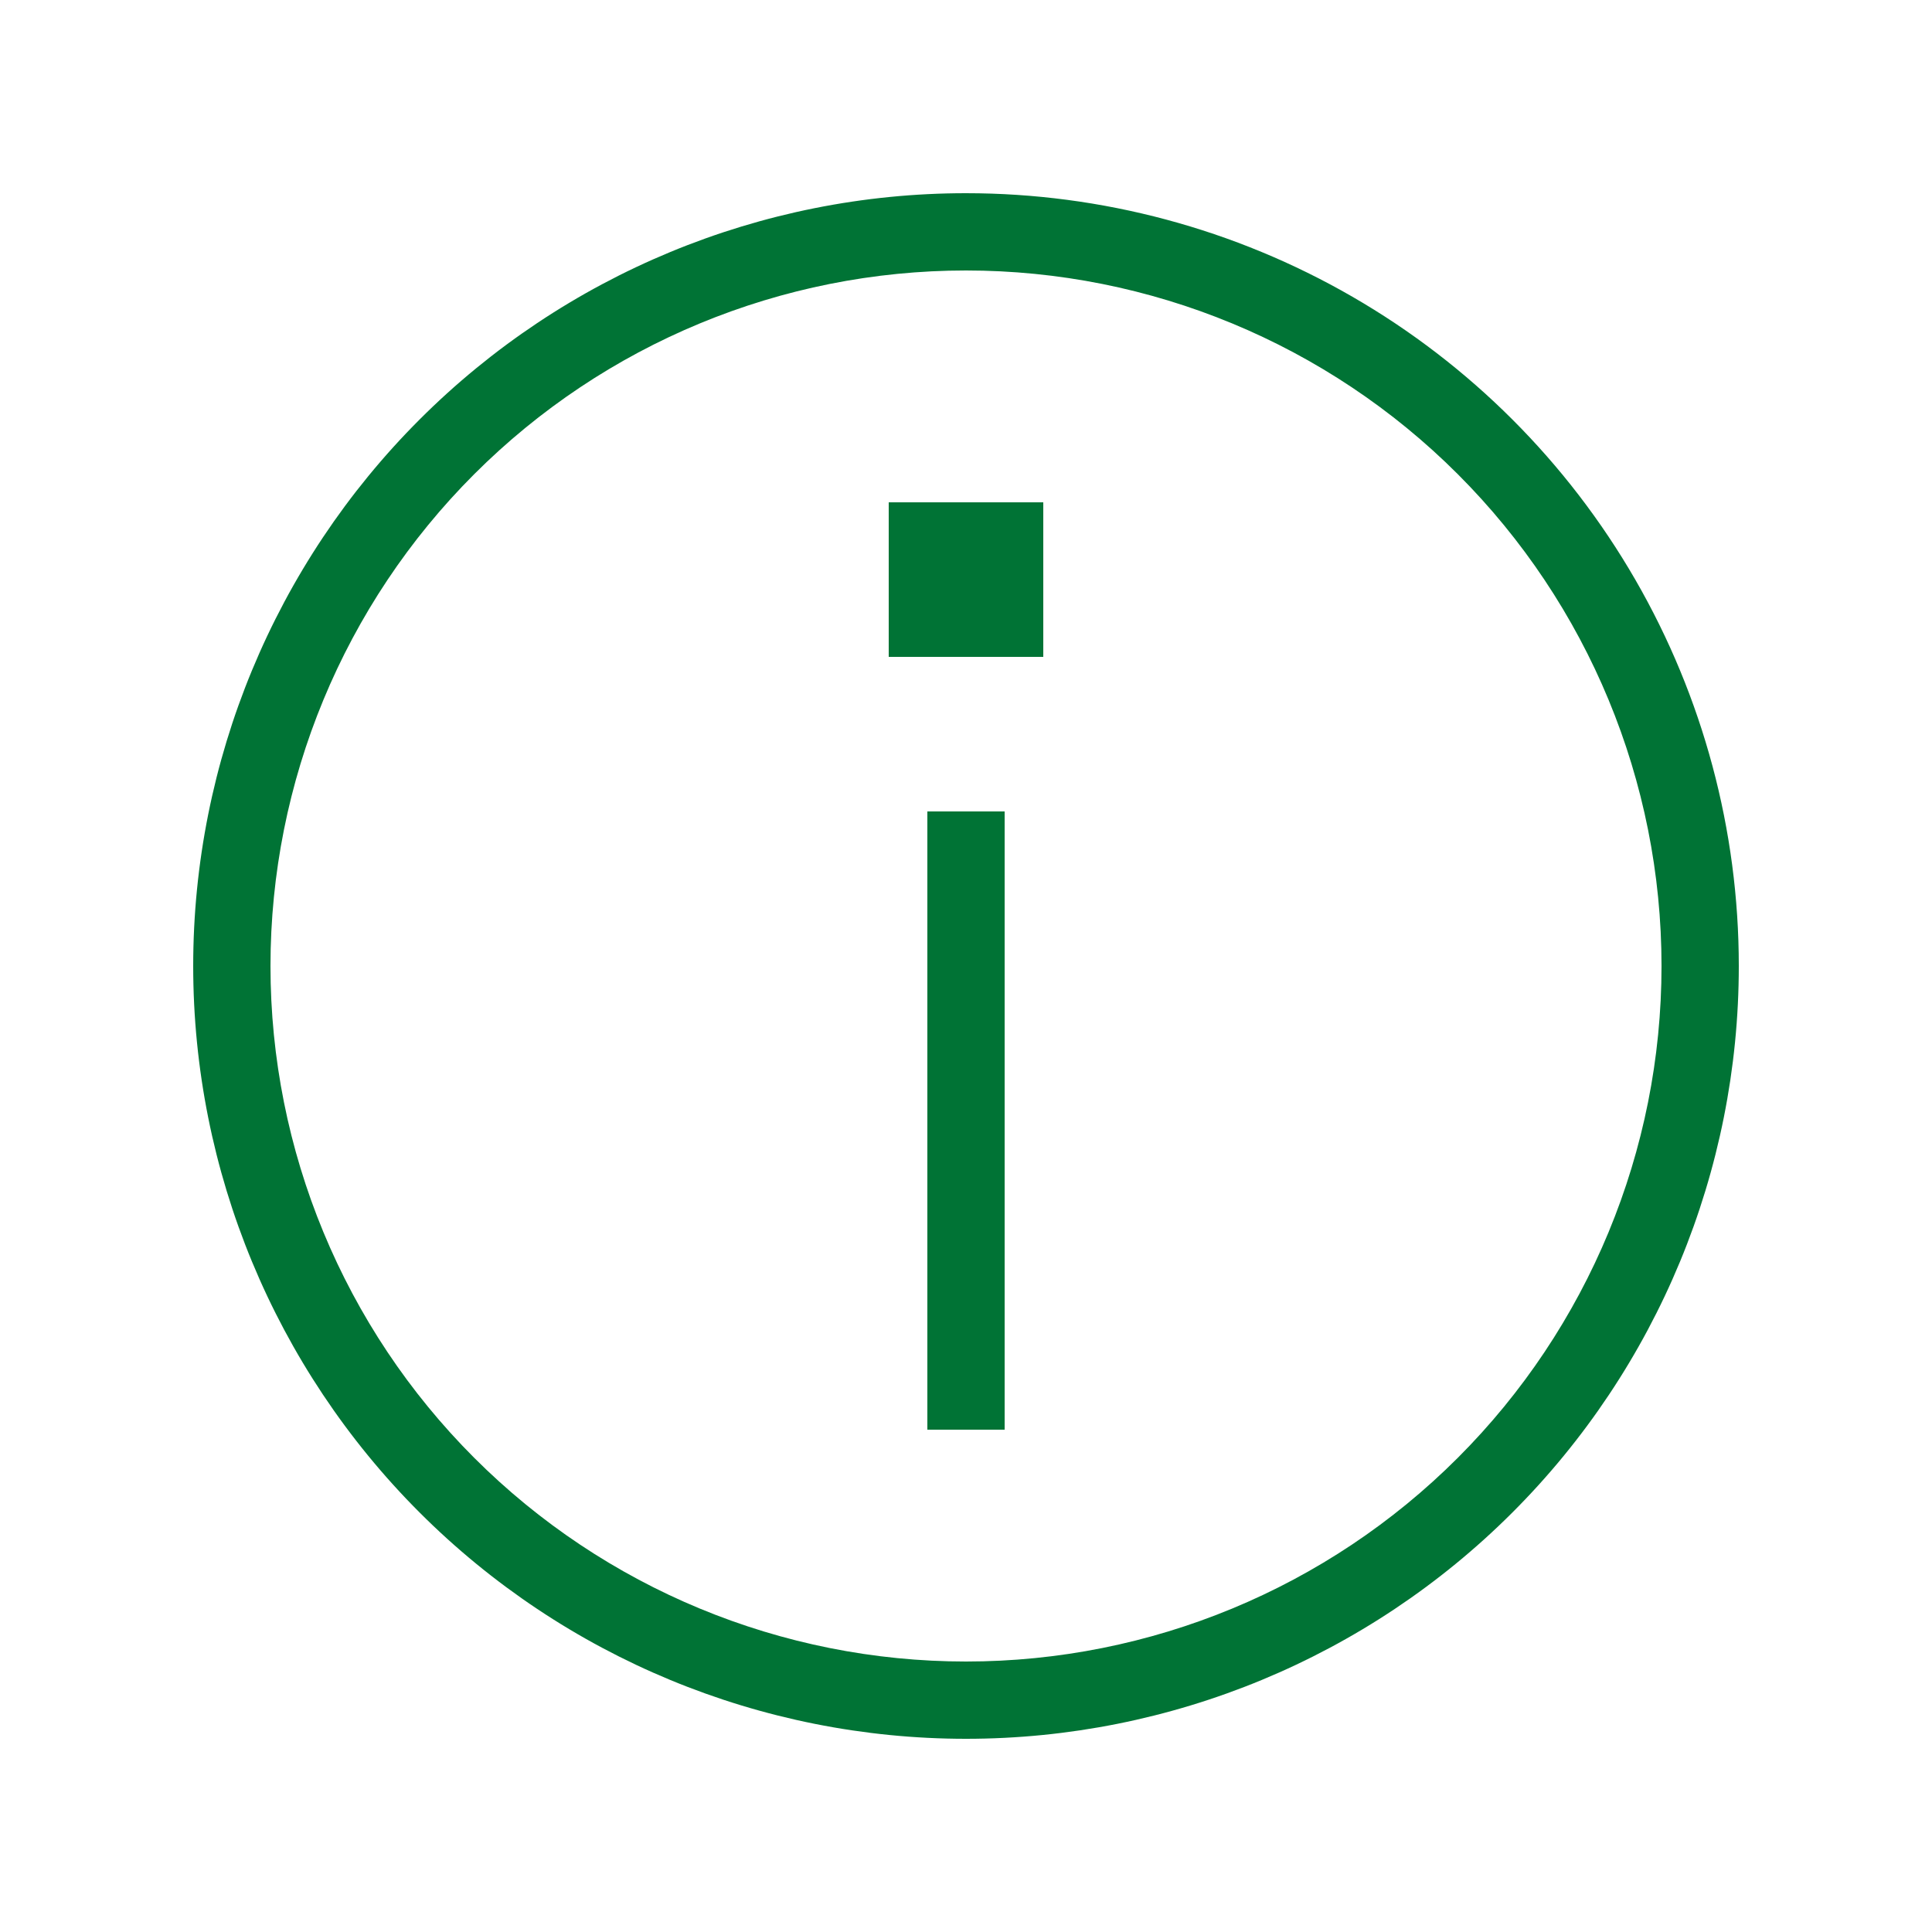
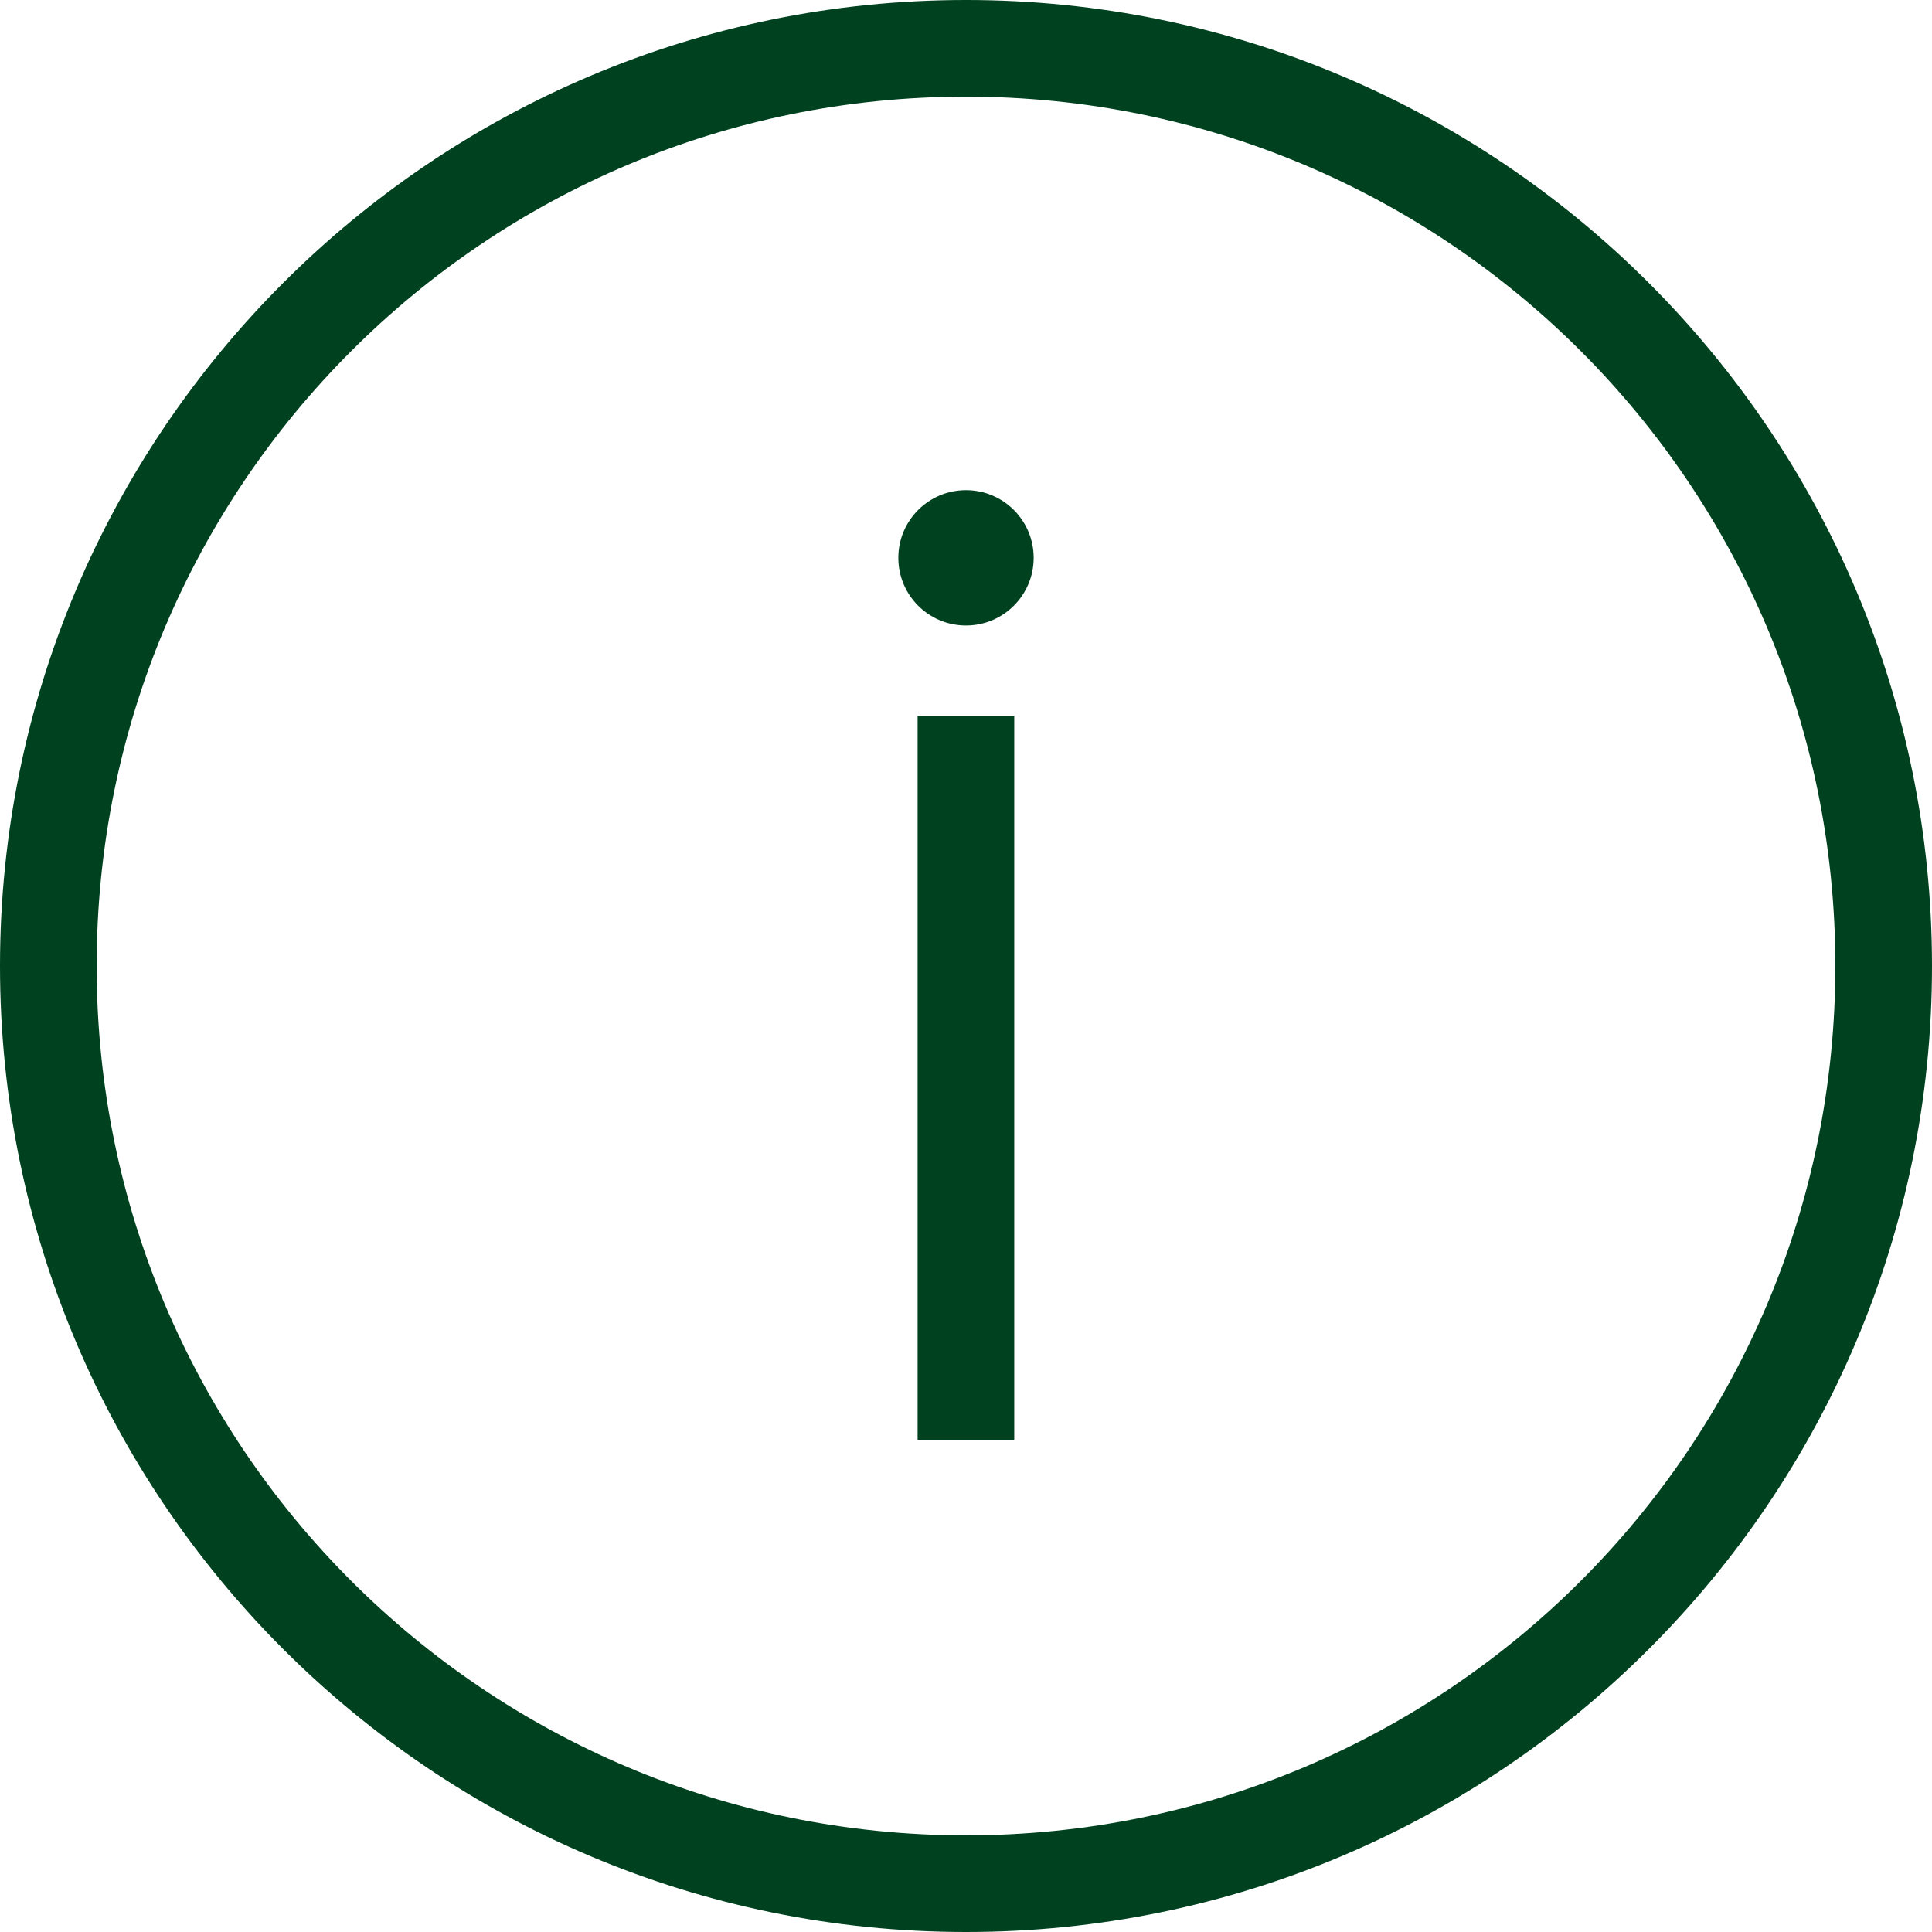
<svg xmlns="http://www.w3.org/2000/svg" width="1200pt" height="1200pt" version="1.1" viewBox="0 0 1200 1200">
-   <path d="m600 120c-127.3 0-249.39 50.57-339.41 140.59-90.02 90.016-140.59 212.11-140.59 339.41s50.57 249.39 140.59 339.41c90.016 90.02 212.11 140.59 339.41 140.59s249.39-50.57 339.41-140.59c90.02-90.016 140.59-212.11 140.59-339.41 0-84.258-22.18-167.03-64.309-240s-102.72-133.56-175.69-175.69-155.74-64.309-240-64.309zm0 912c-114.57 0-224.45-45.516-305.47-126.53s-126.53-190.89-126.53-305.47 45.516-224.45 126.53-305.47 190.89-126.53 305.47-126.53 224.45 45.516 305.47 126.53 126.53 190.89 126.53 305.47-45.516 224.45-126.53 305.47-190.89 126.53-305.47 126.53z" fill="#007335" />
-   <path d="m576 504h48v384h-48z" fill="#007335" />
-   <path d="m552 312h96v96h-96z" fill="#007335" />
+   <path d="m600 0c331.18 0 600 268.82 600 600s-268.82 600-600 600-600-268.82-600-600 268.82-600 600-600zm0 60.027c-298.43 0-539.97 241.55-539.97 539.97s241.55 539.97 539.97 539.97 539.97-241.55 539.97-539.97-241.55-539.97-539.97-539.97z" fill="#004220" />
+   <path d="m629.97 444.49v449.8h-60.027v-449.8z" fill="#004220" />
+   <path d="m600 304.45c23.219 0 42.027 18.809 42.027 42.027s-18.809 42.027-42.027 42.027-42.027-18.809-42.027-42.027 18.809-42.027 42.027-42.027z" fill="#004220" fill-rule="evenodd" />
</svg>
